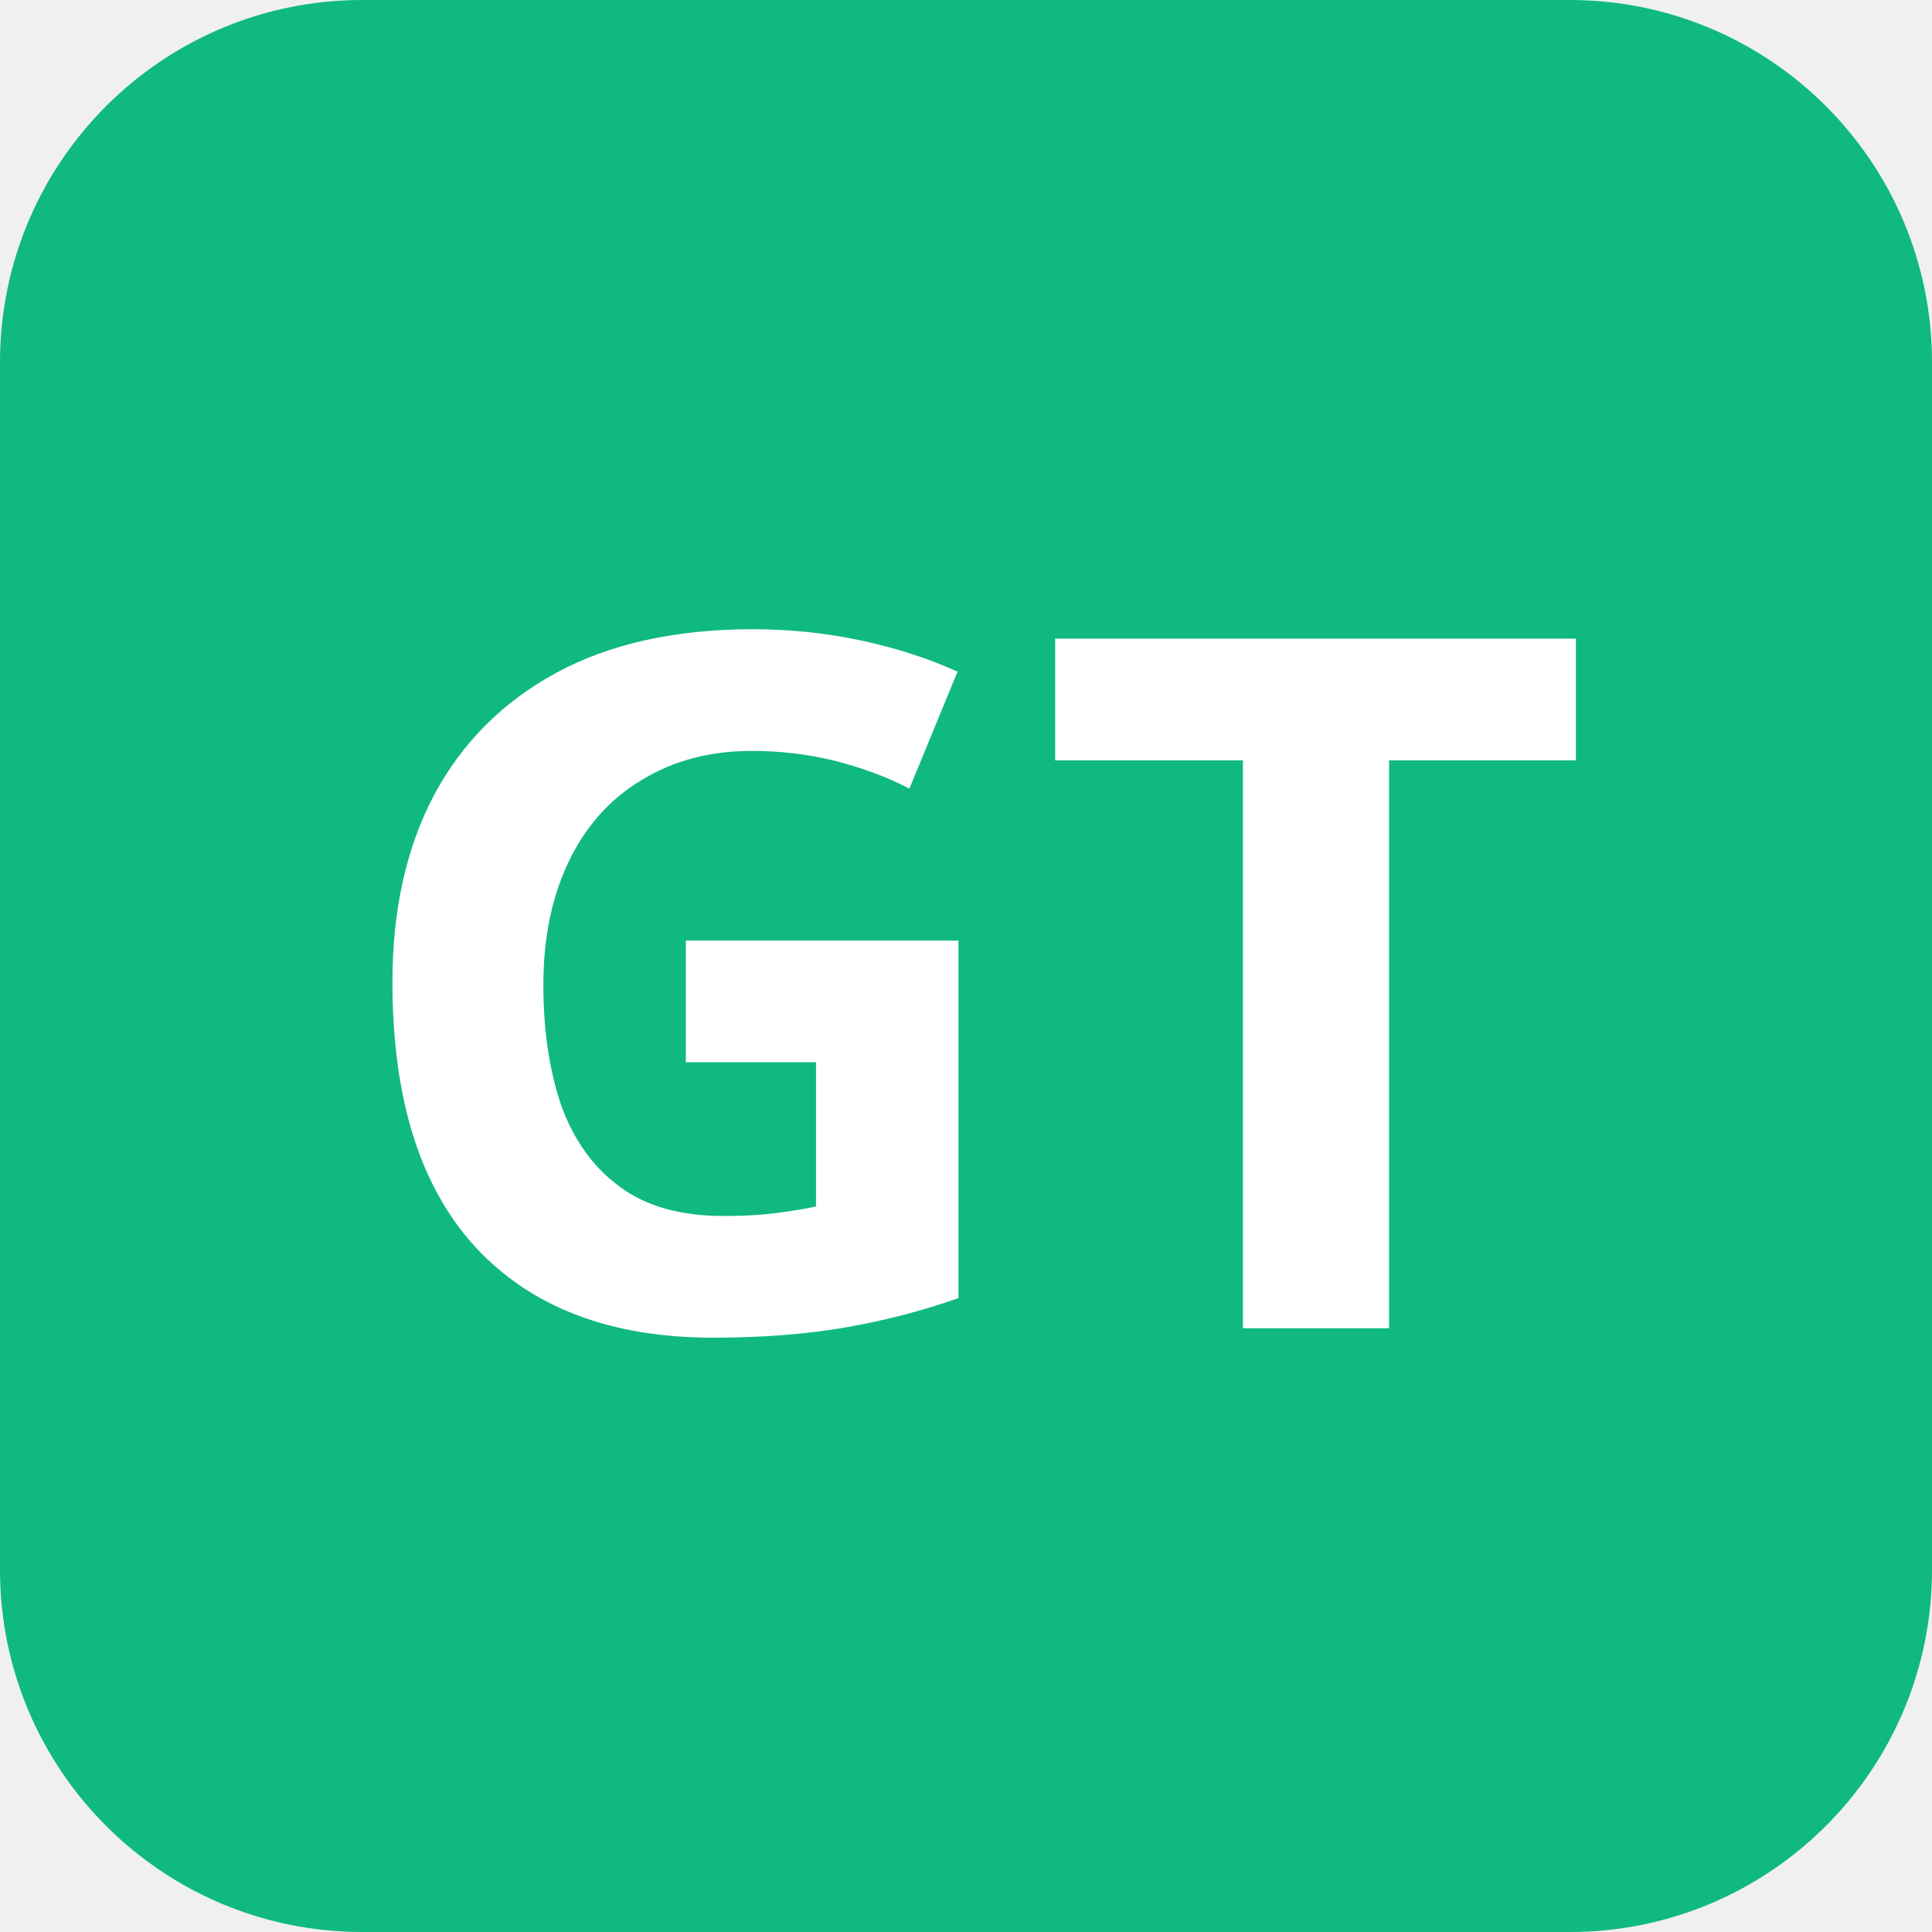
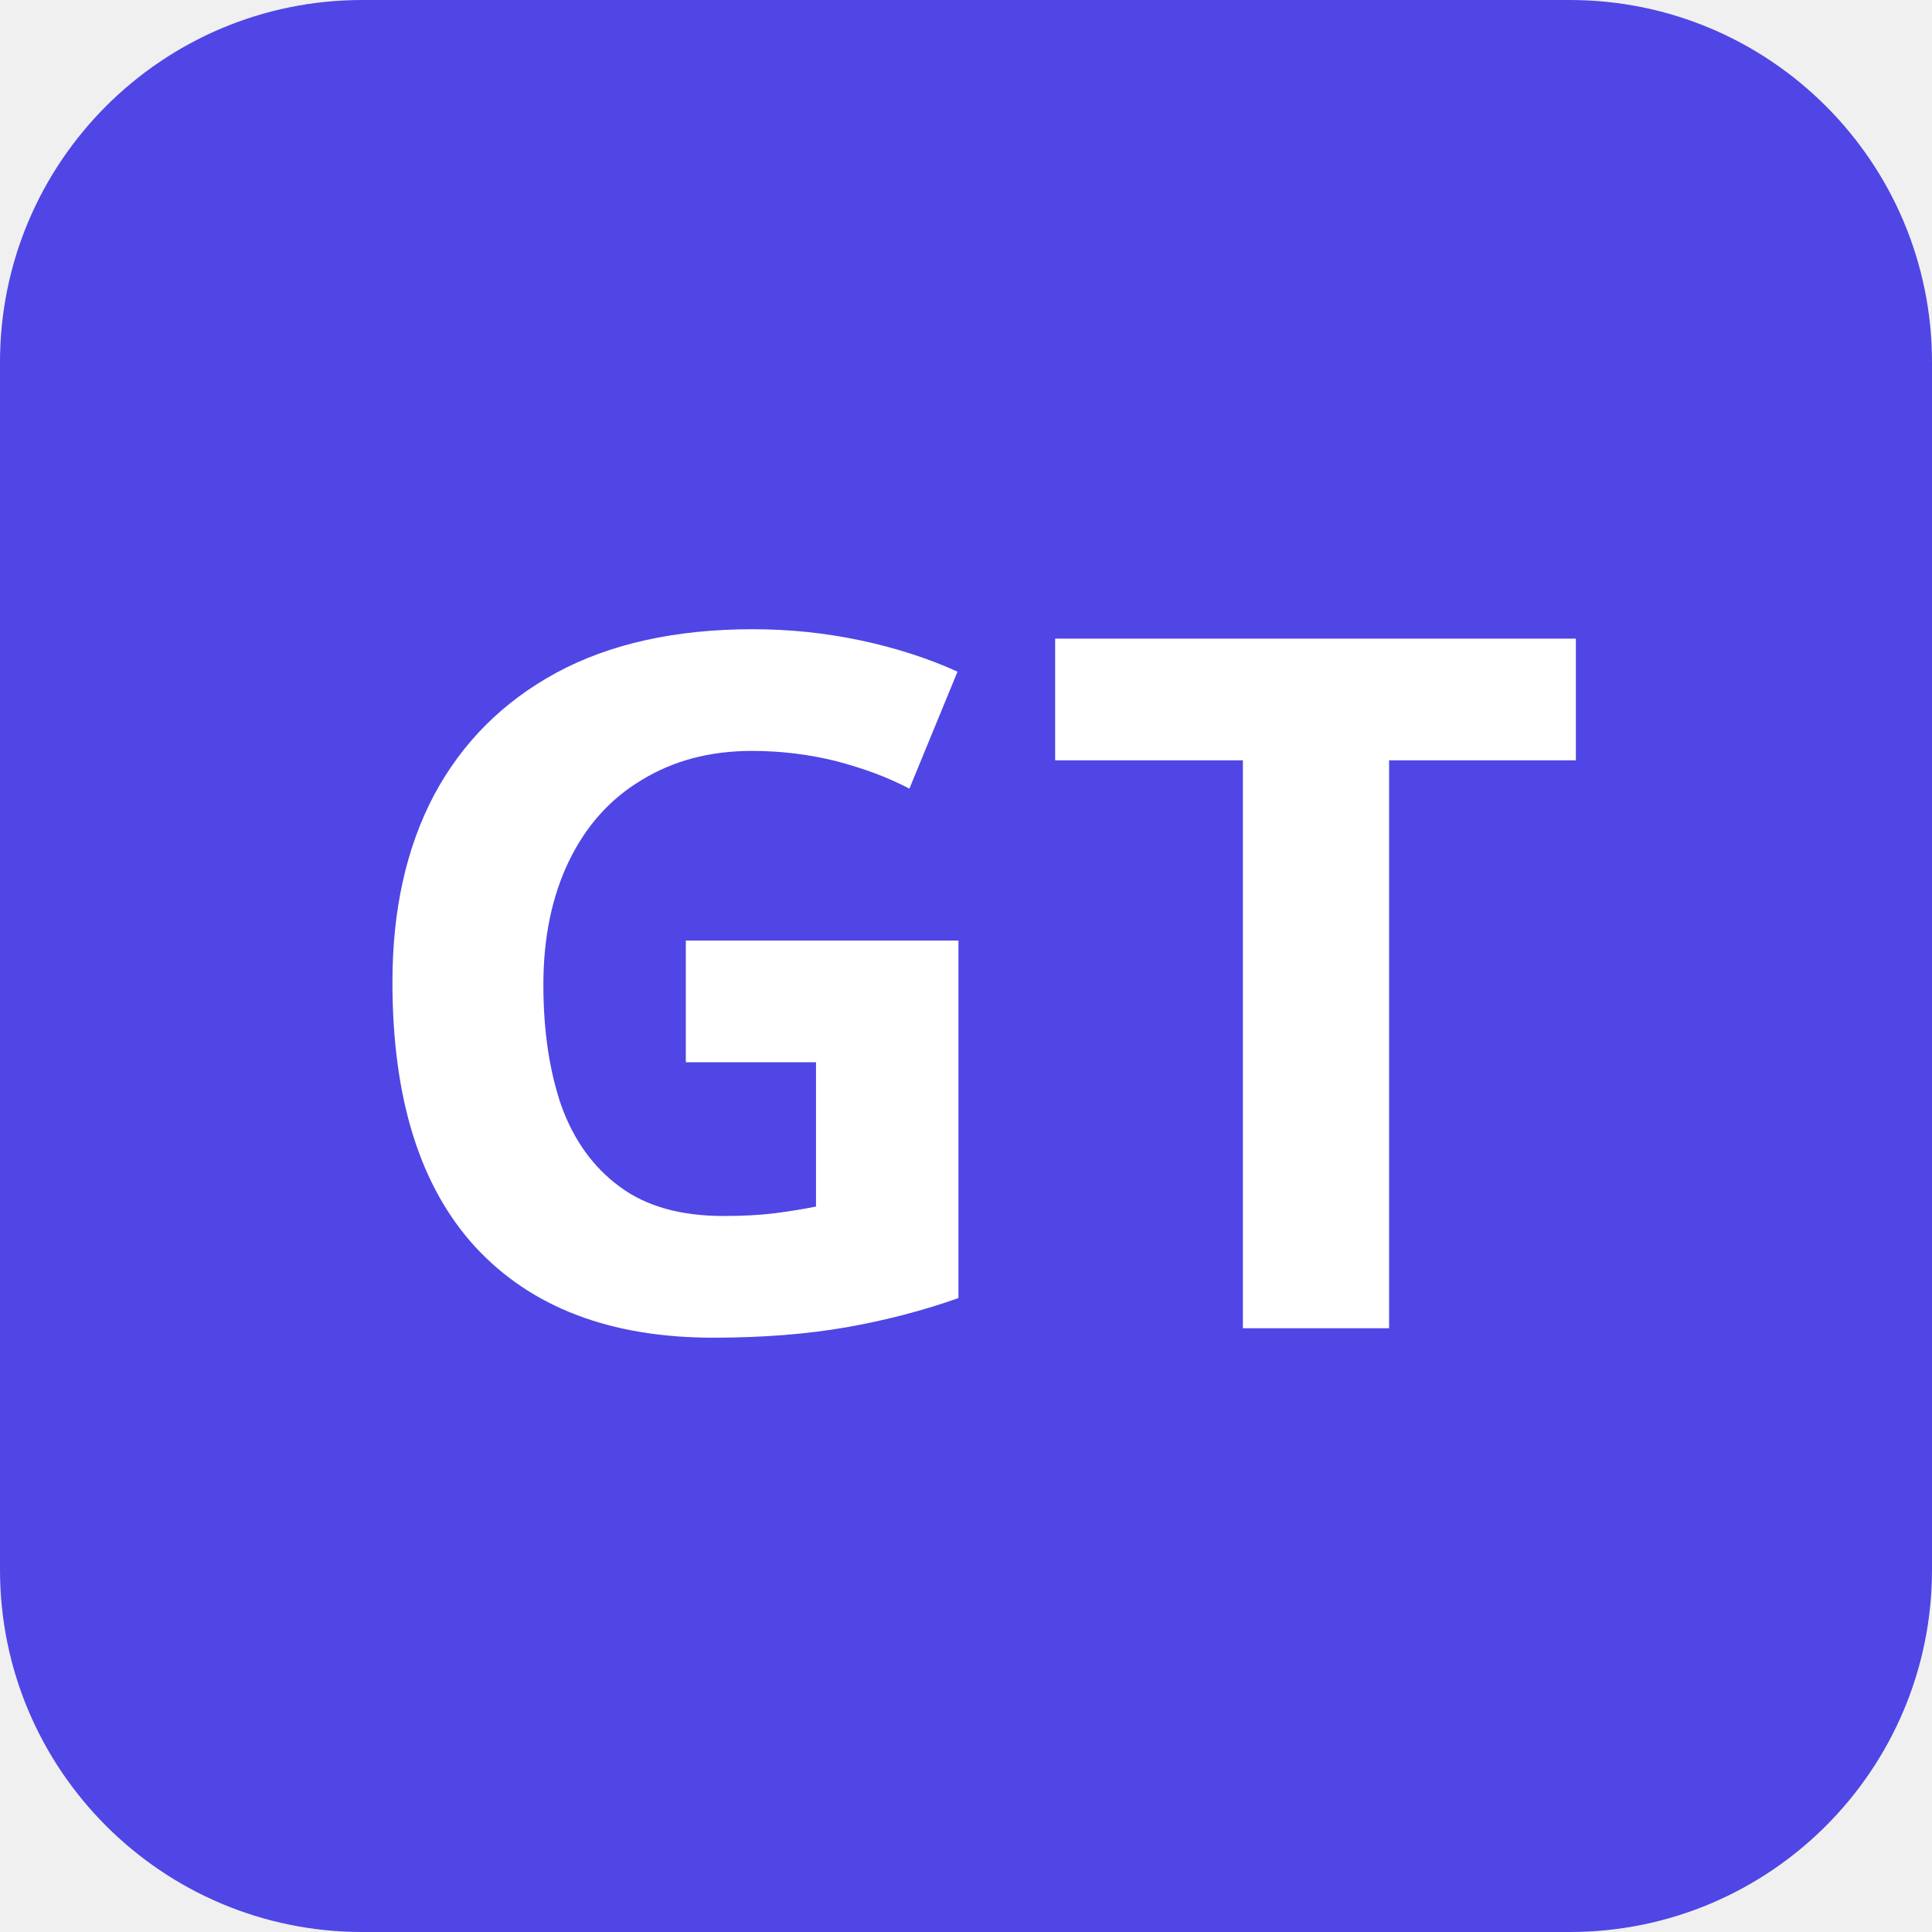
<svg xmlns="http://www.w3.org/2000/svg" viewBox="0 0 32 32">
-   <rect width="32" height="32" rx="6" fill="#10B981" />
+   <rect width="32" height="32" rx="6" fill="#4F46E5" />
  <text x="16" y="22" font-family="system-ui" font-size="16" font-weight="800" fill="#fff" text-anchor="middle">GT</text>
</svg>
